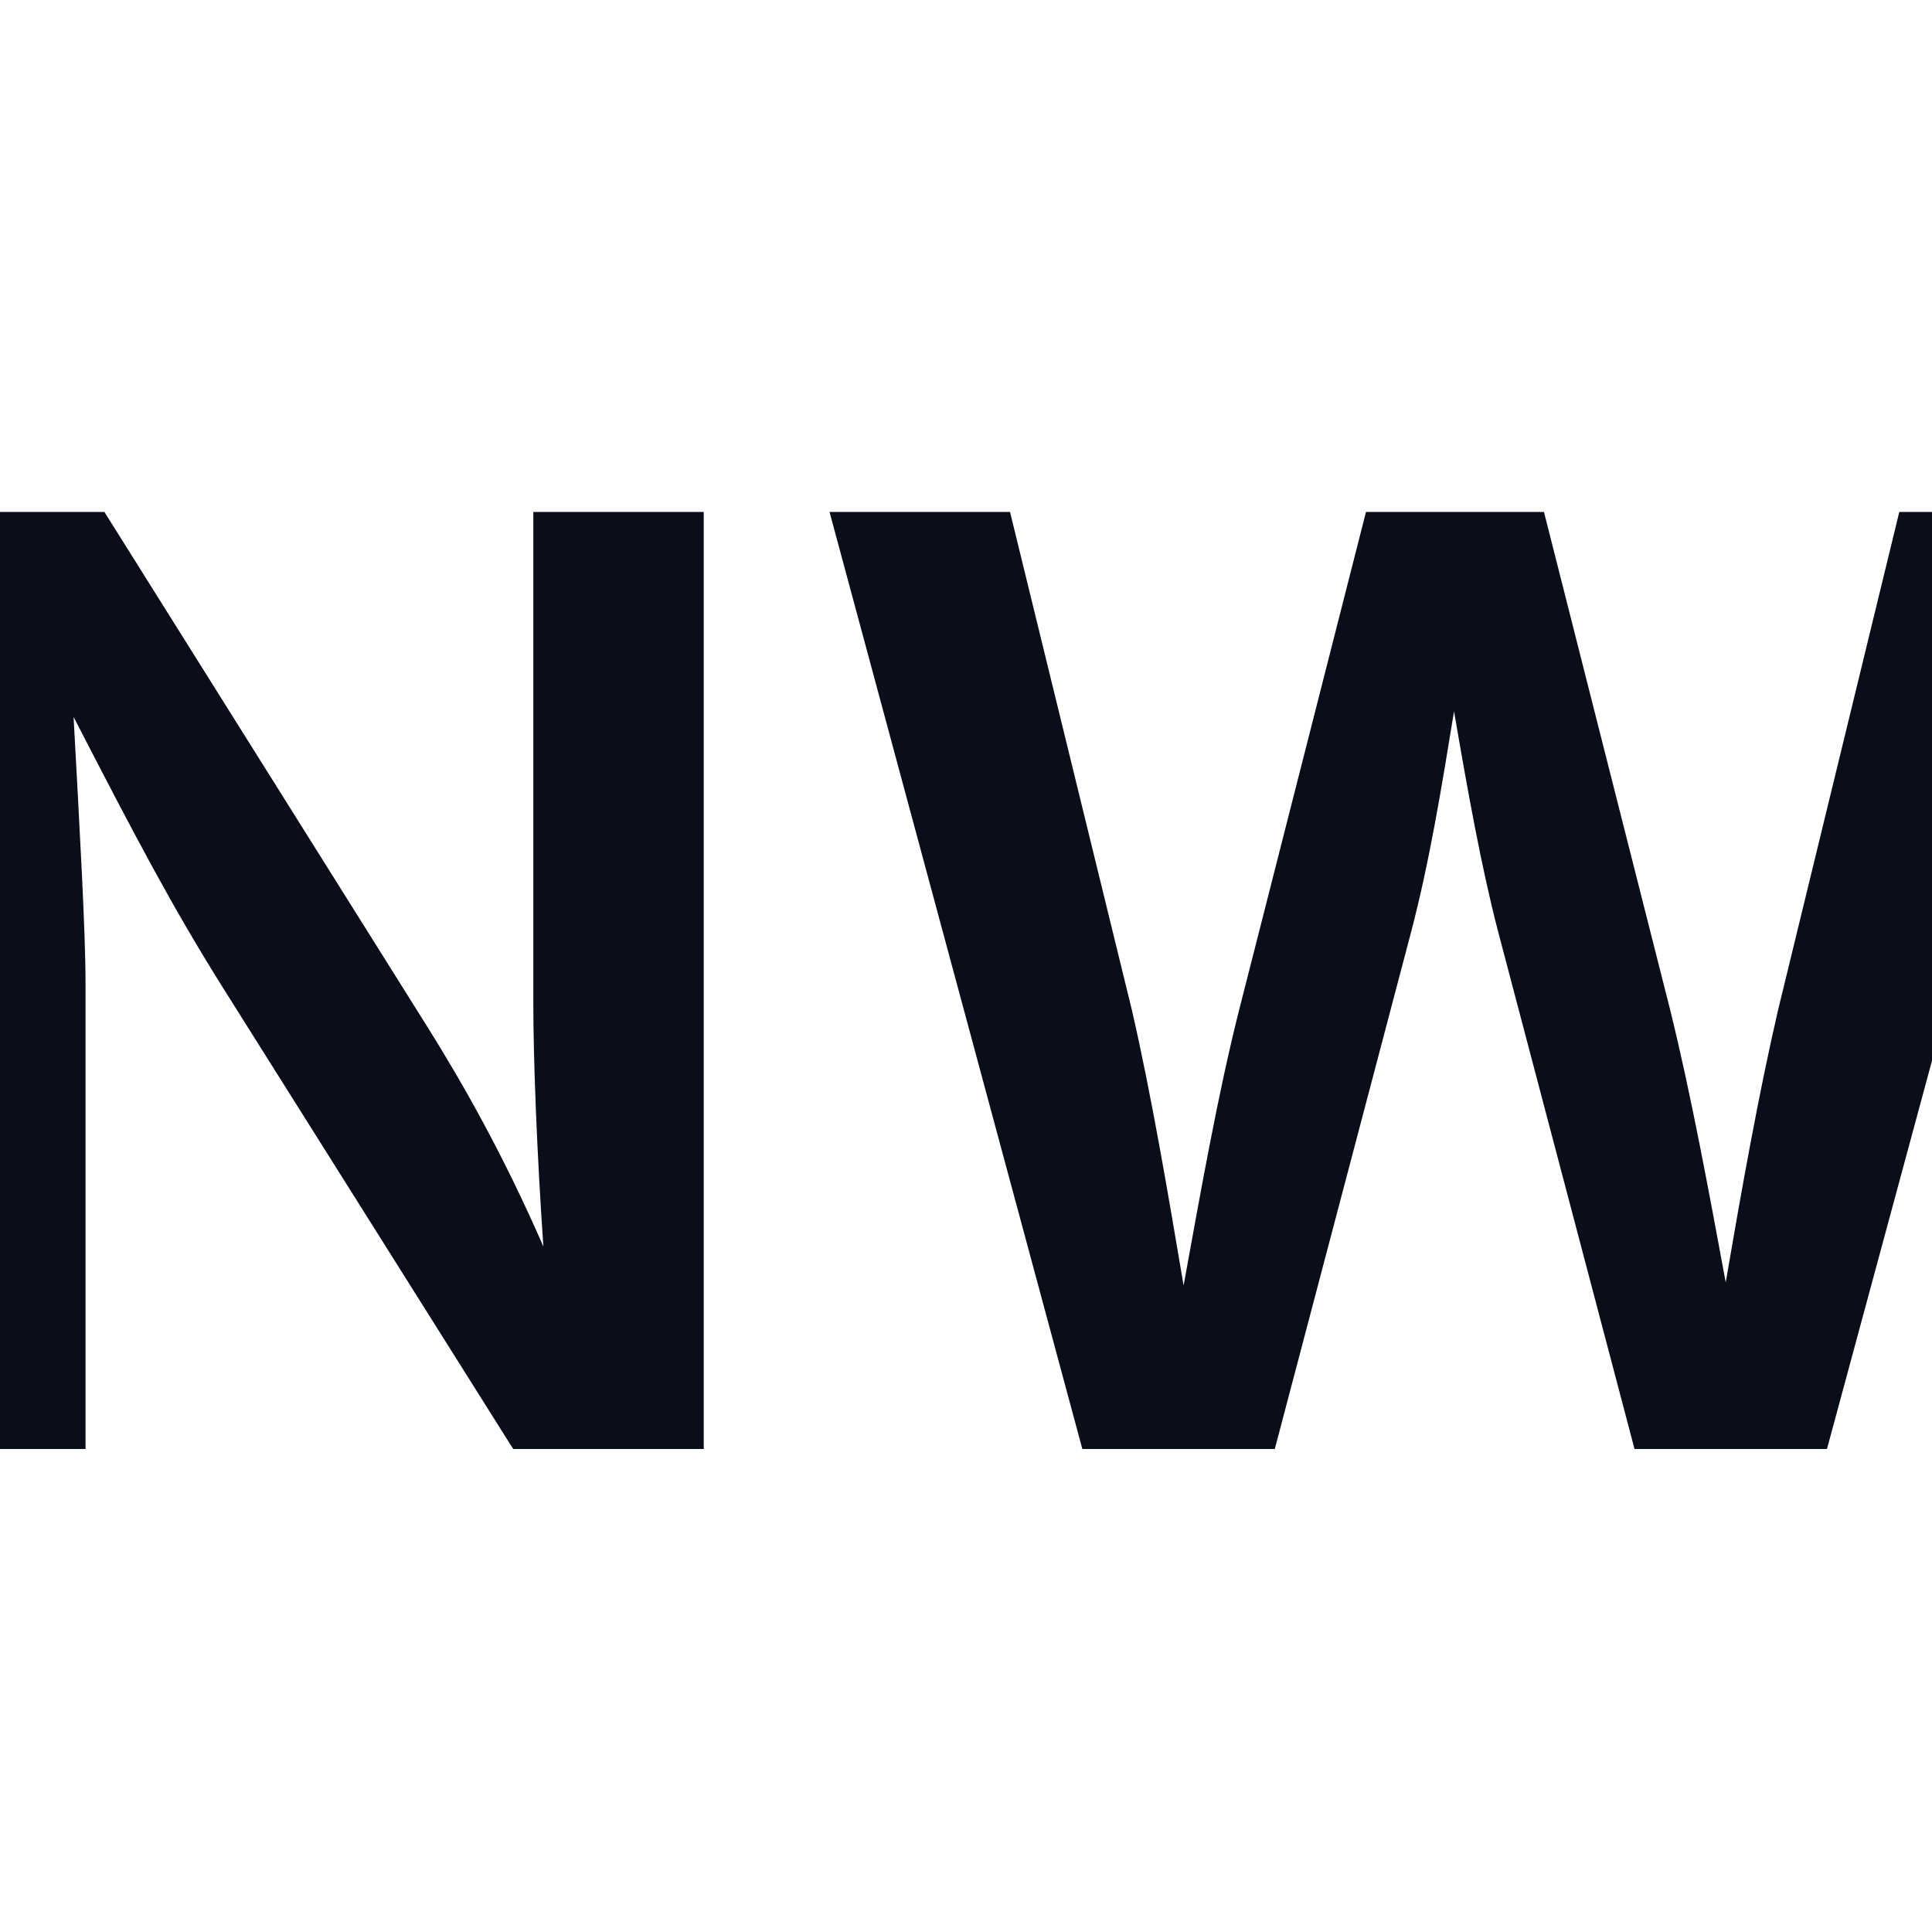
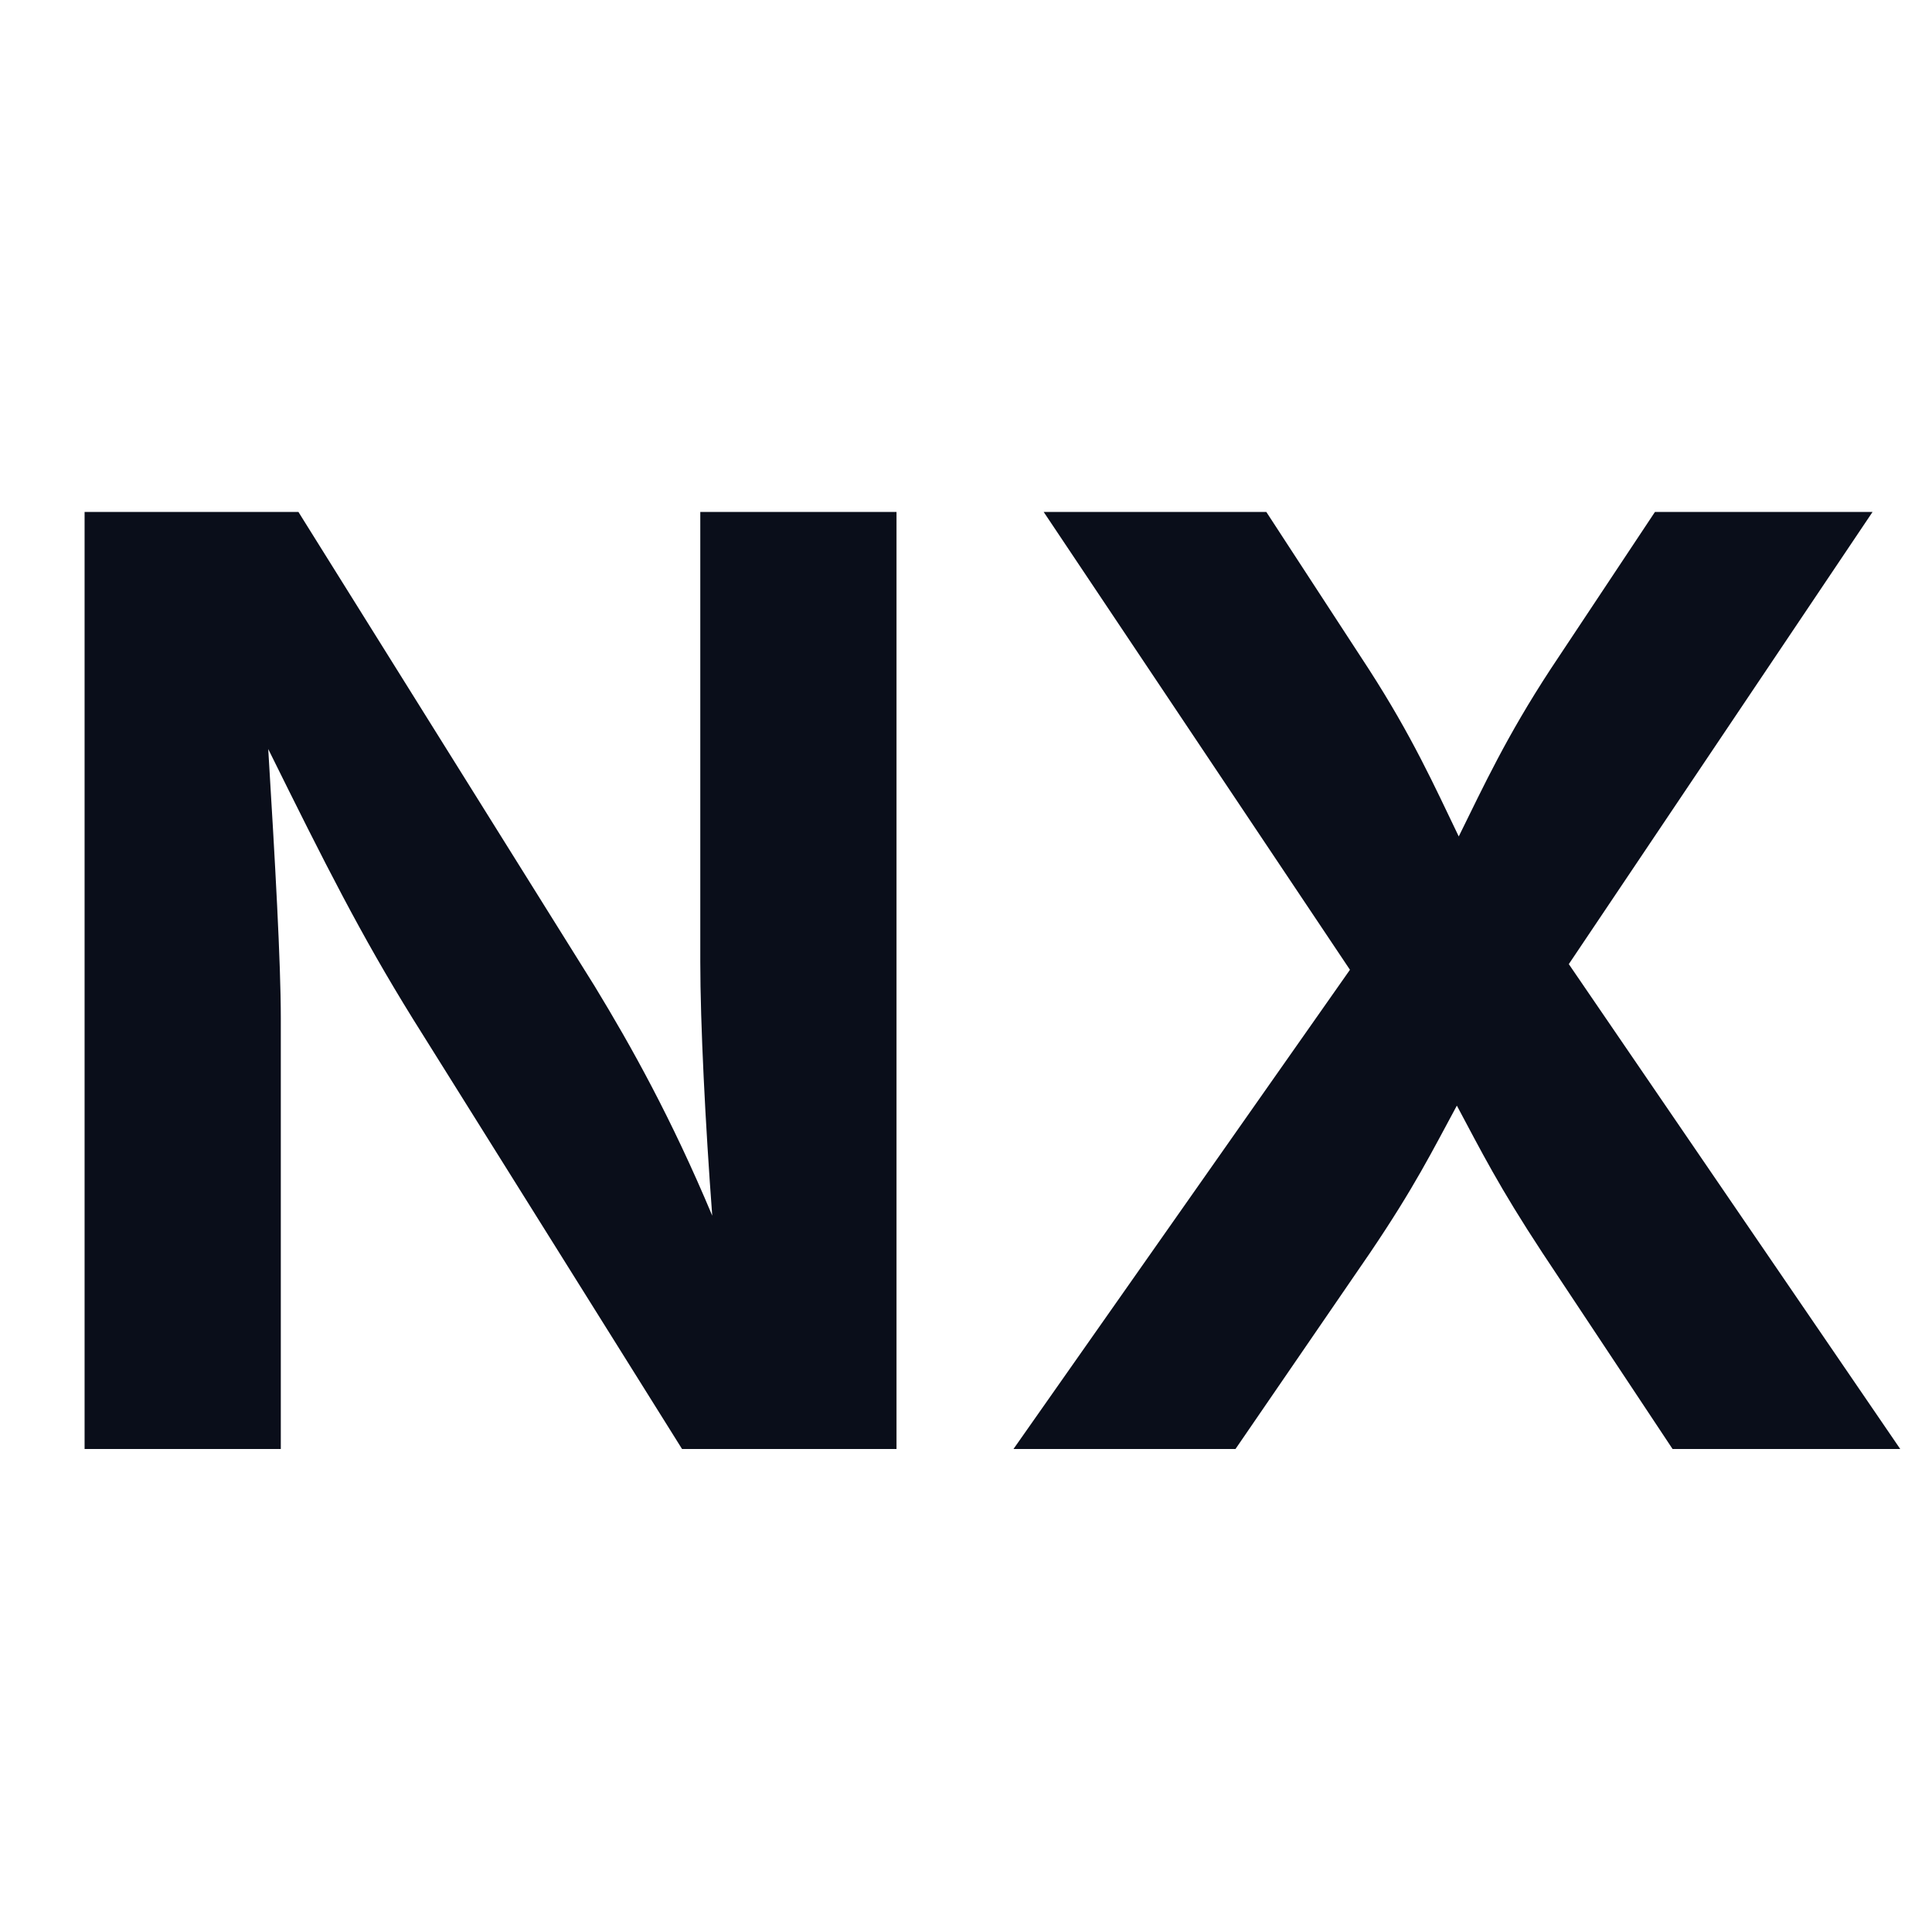
<svg xmlns="http://www.w3.org/2000/svg" viewBox="0 0 48 48" role="img" width="48" height="48">
-   <text font-family="'General Sans', 'Inter', system-ui, sans-serif" font-size="32" font-weight="600" letter-spacing="0" fill="#0A0E1A" x="24" y="36" text-anchor="middle">NW</text>
+   <style>
+     @font-face {
+       font-family: 'Xolonium Bold Free';
+       src: url('/fonts/Xolonium-Bold.ttf') format('truetype');
+       font-style: normal;
+       font-weight: 700;
+     }
+   </style>
+   <text font-family="'Xolonium Bold Free', 'Xolonium', 'Sora', 'General Sans', 'Inter', system-ui, sans-serif" font-size="32" font-weight="700" letter-spacing="0" fill="#0A0E1A" x="24" y="36" text-anchor="middle">NX</text>
</svg>
